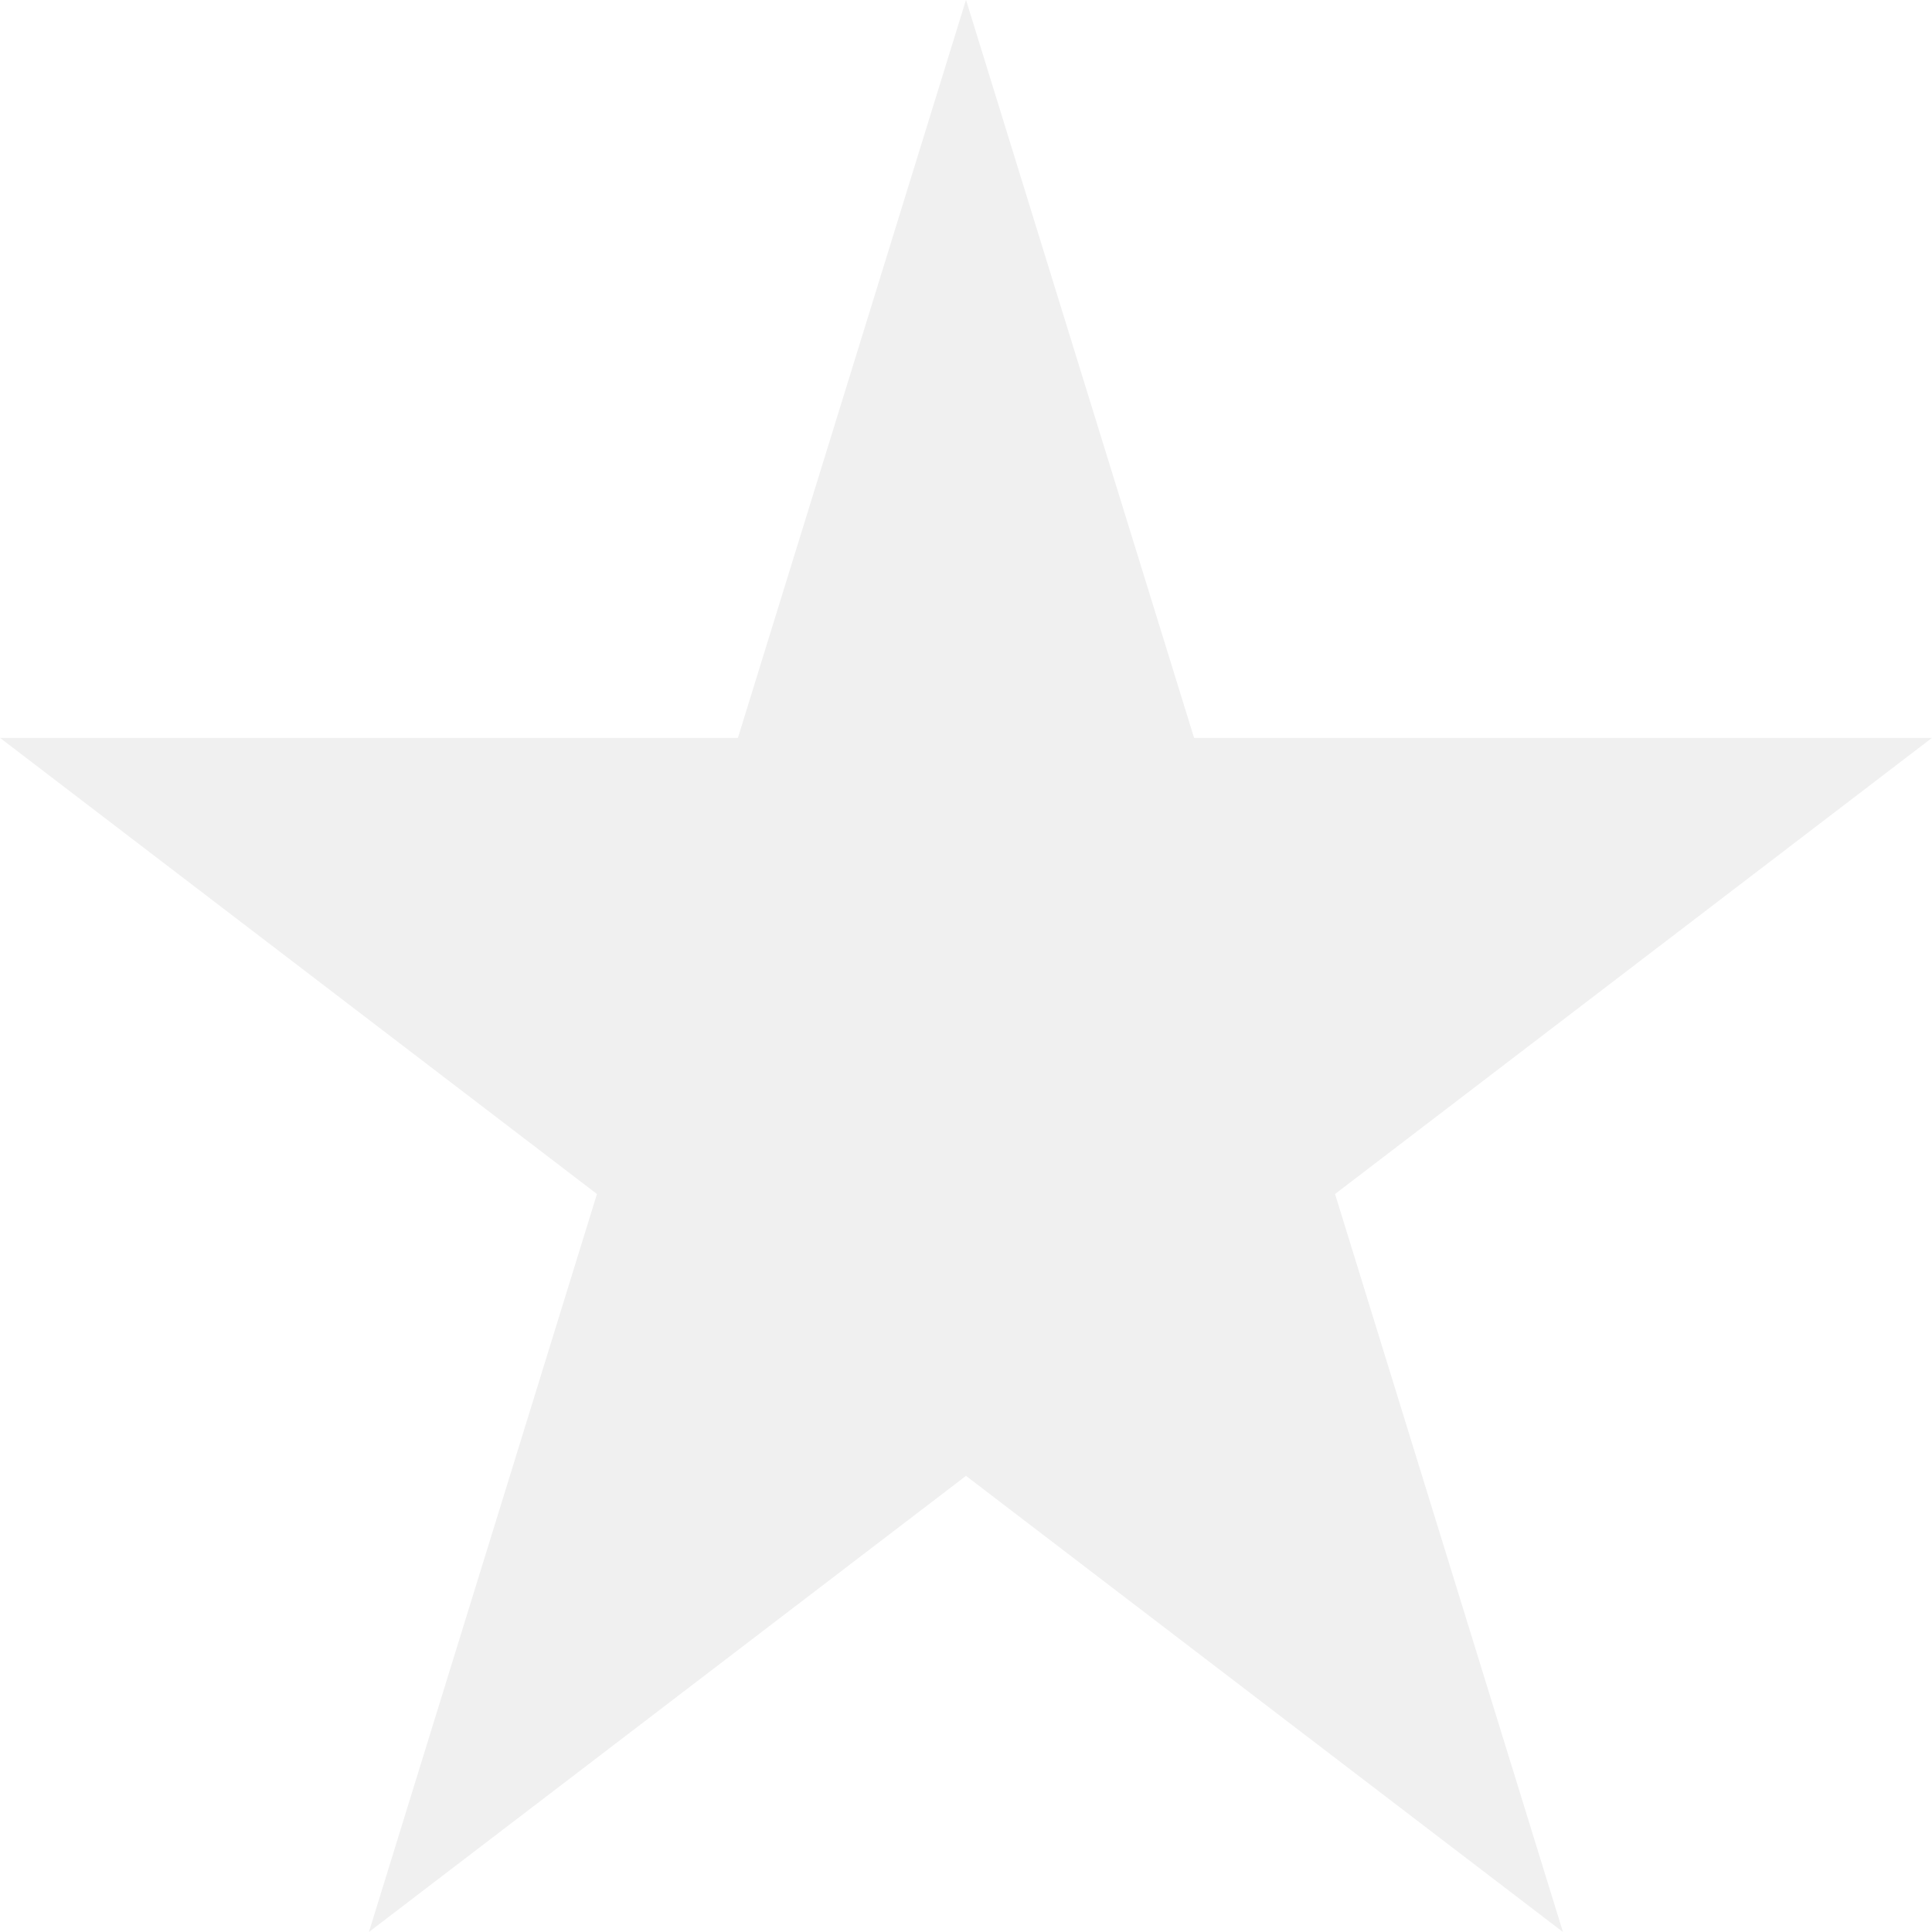
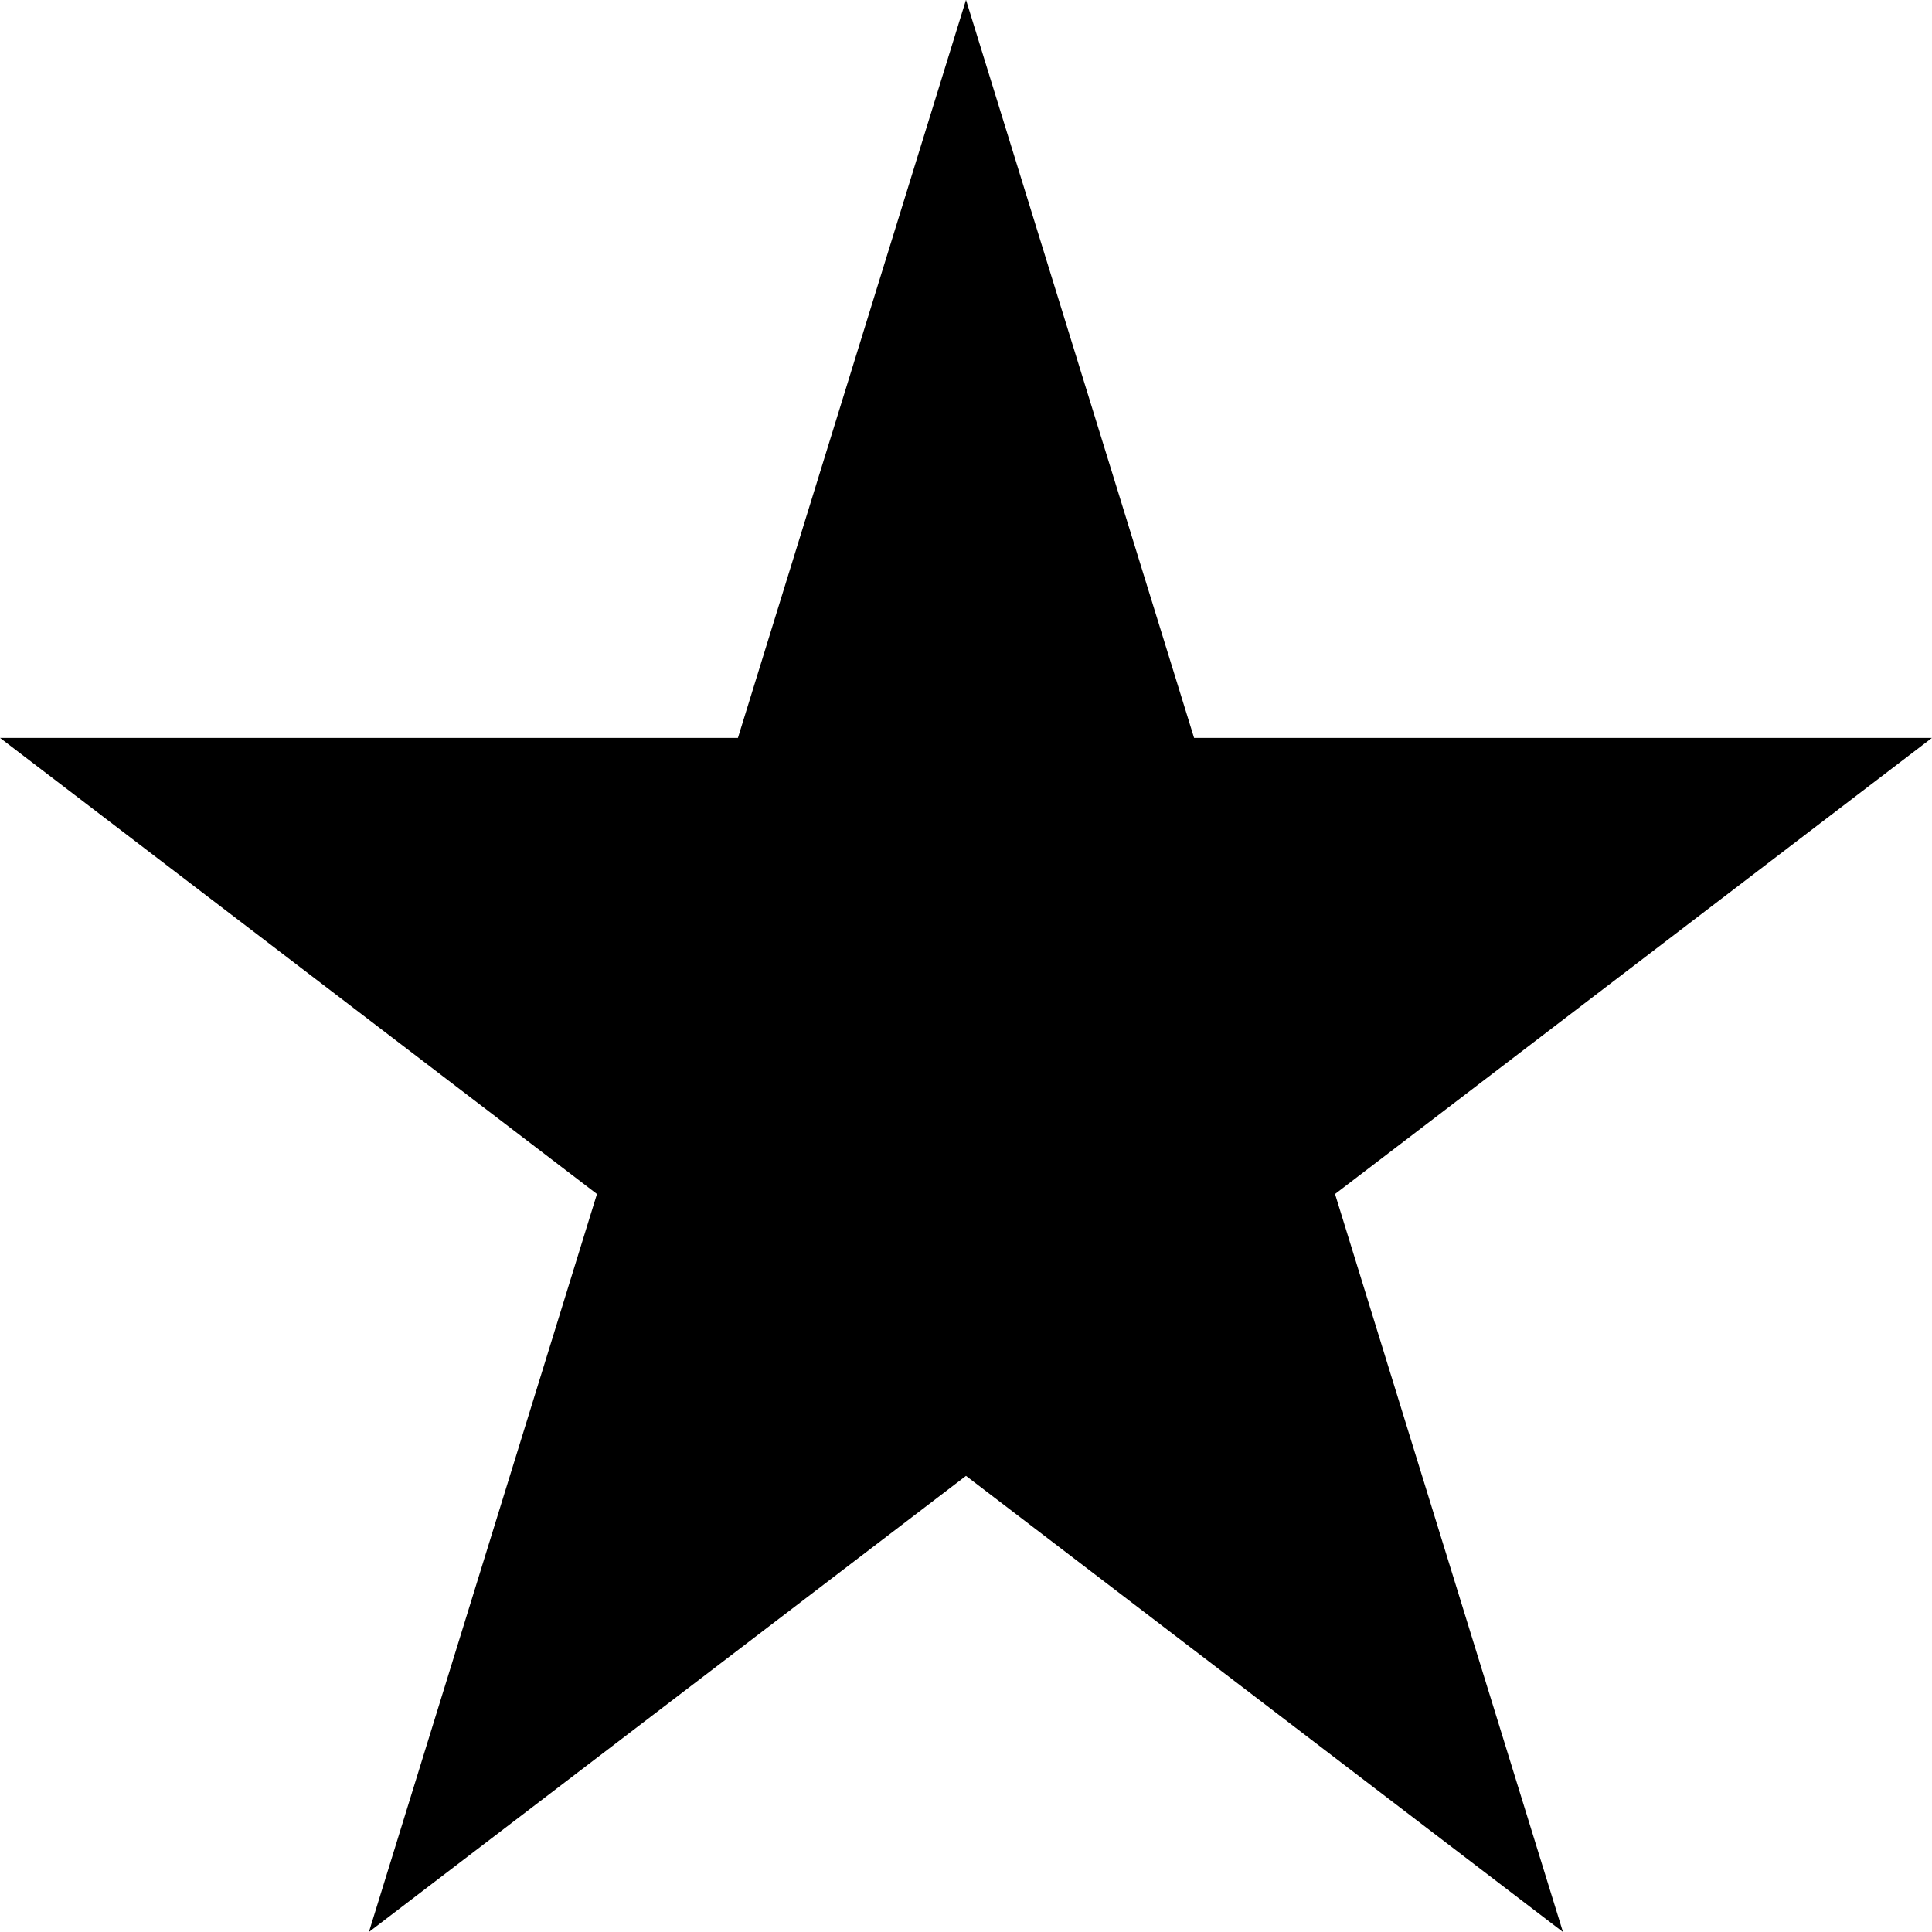
<svg xmlns="http://www.w3.org/2000/svg" width="24" height="24" viewBox="0 0 24 24" fill="none">
-   <path d="M13.878 9.462L14.096 10.167H21.043L15.977 14.038L15.423 14.462L15.629 15.128L17.537 21.306L12.607 17.539L12 17.075L11.393 17.539L6.462 21.306L8.371 15.128L8.577 14.462L8.023 14.038L2.957 10.167H9.904L10.122 9.462L12 3.385L13.878 9.462Z" fill="#F0F0F0" stroke="#F0F0F0" stroke-width="2" />
+   <path d="M13.878 9.462L14.096 10.167H21.043L15.977 14.038L15.423 14.462L15.629 15.128L17.537 21.306L12.607 17.539L12 17.075L11.393 17.539L6.462 21.306L8.371 15.128L8.577 14.462L8.023 14.038L2.957 10.167H9.904L10.122 9.462L12 3.385L13.878 9.462Z" fill="currentColor" stroke="currentColor" stroke-width="2" />
</svg>
